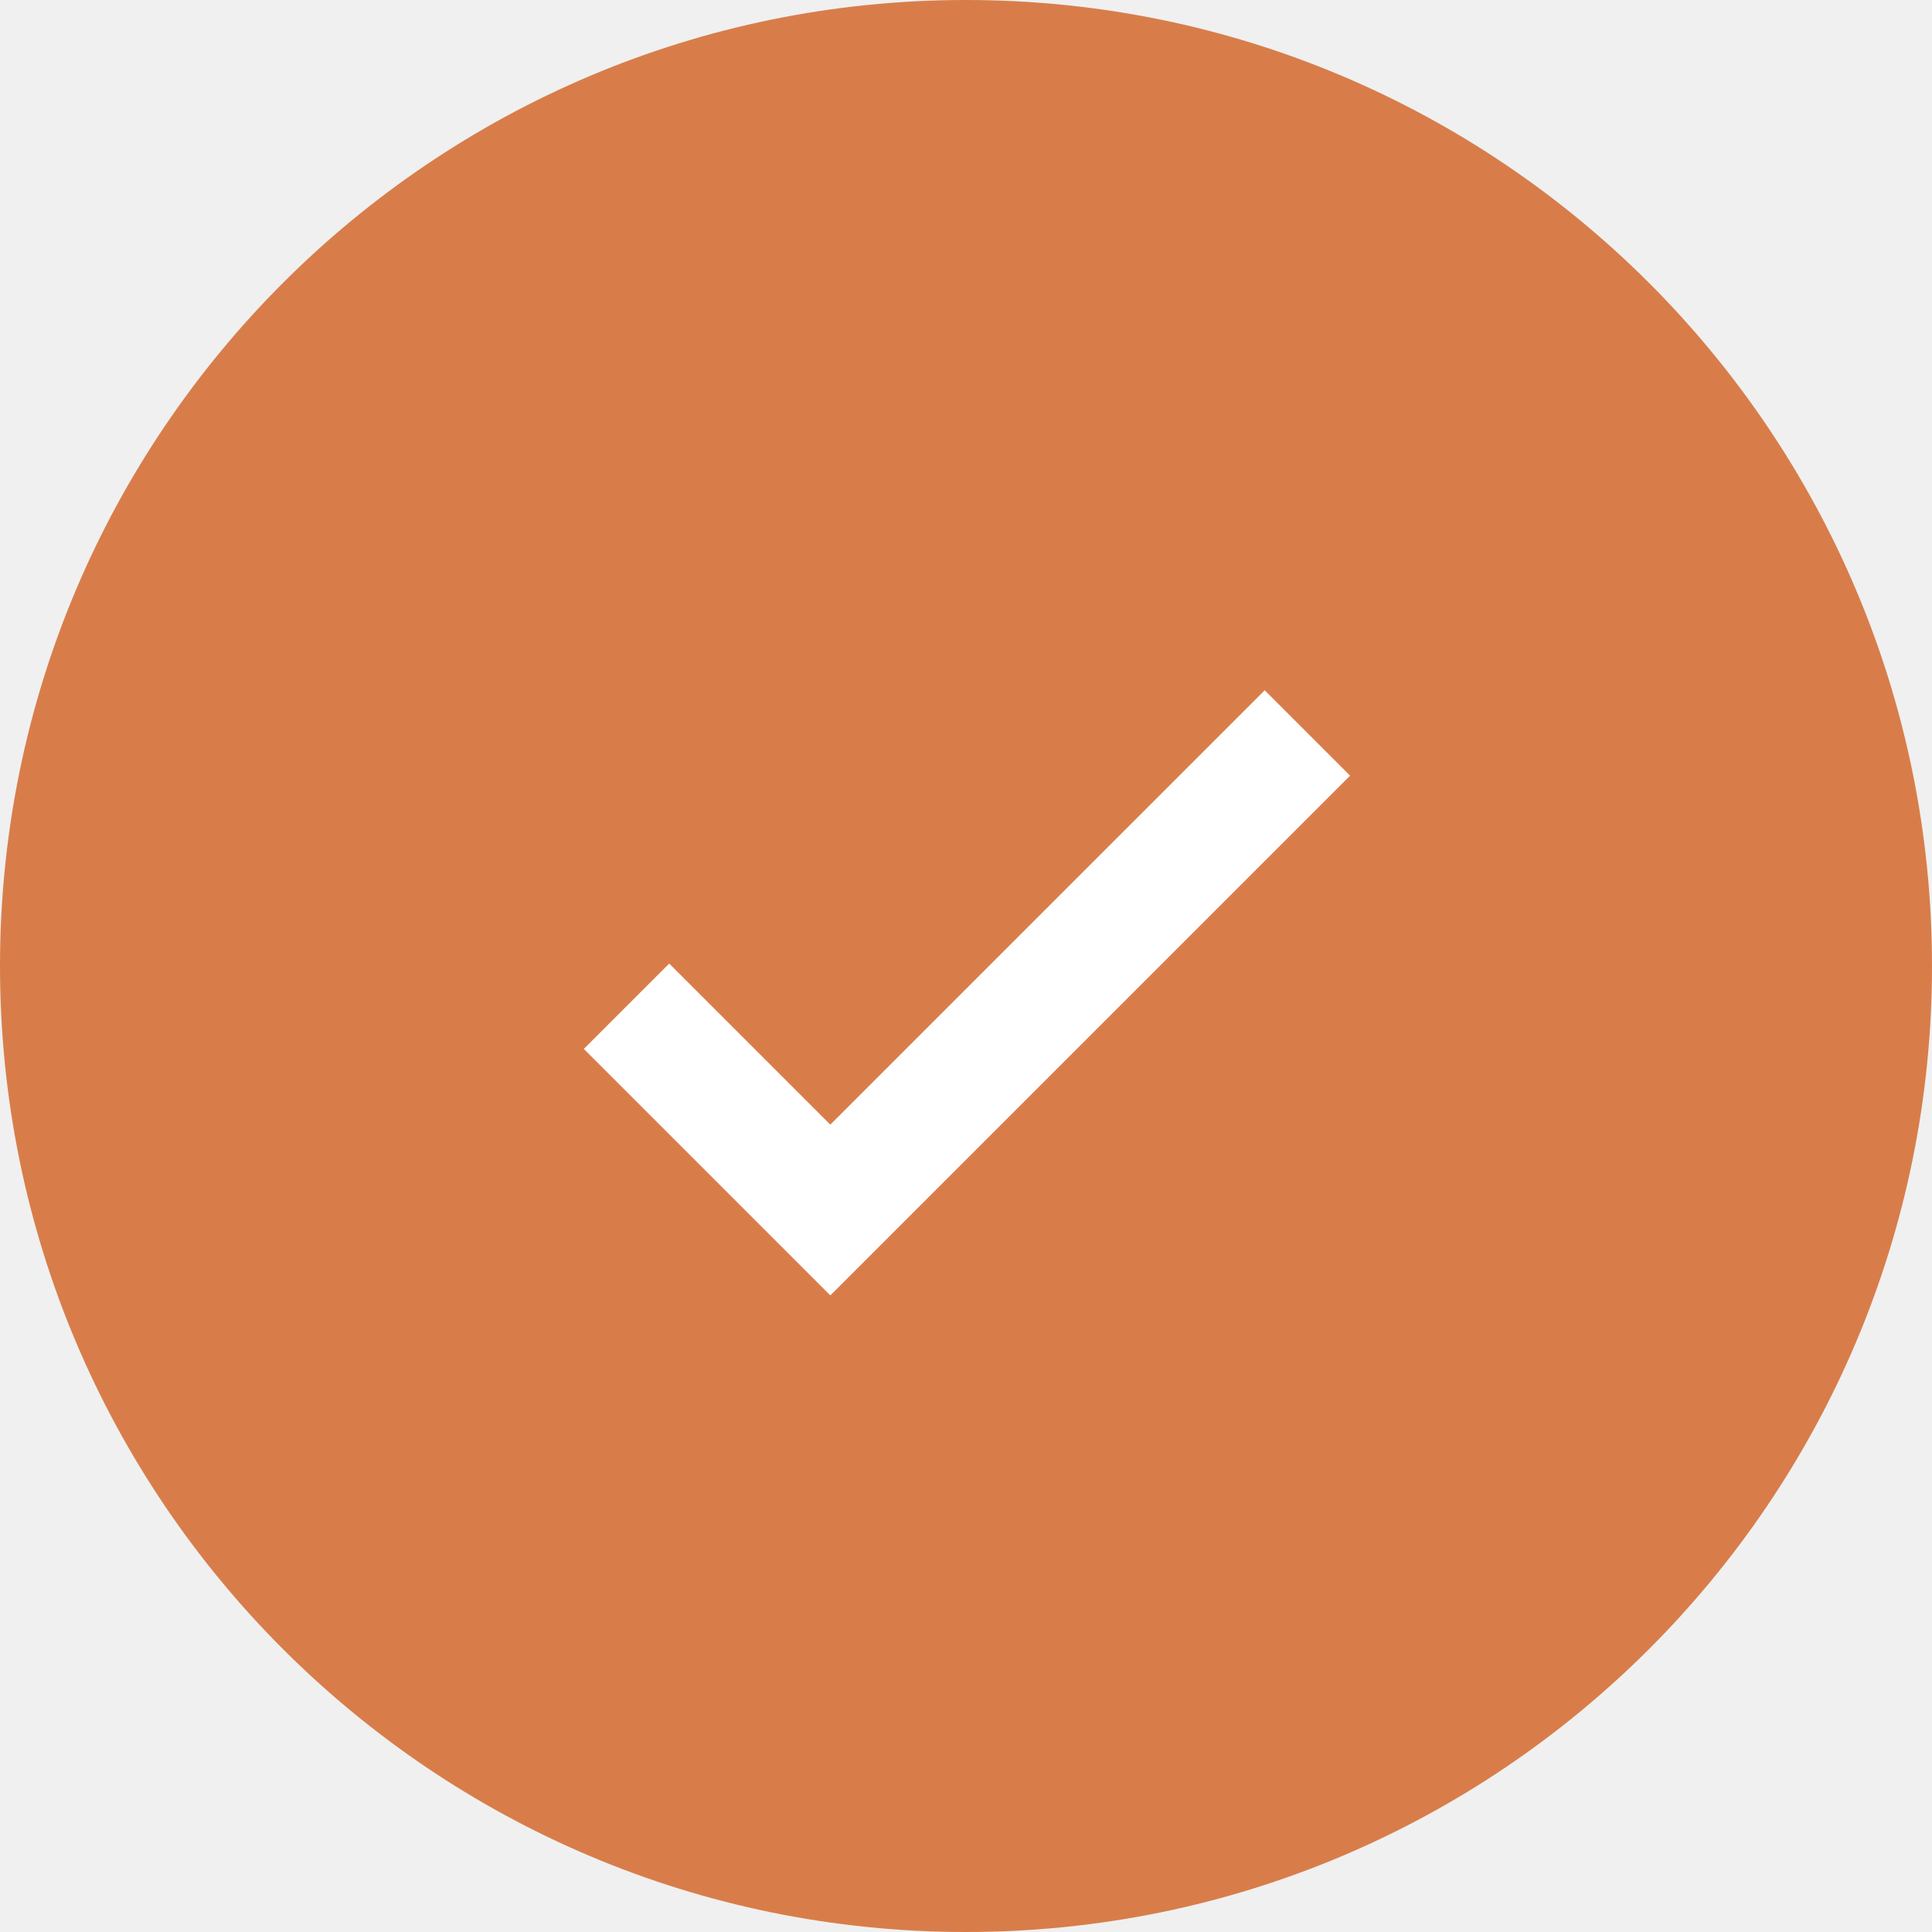
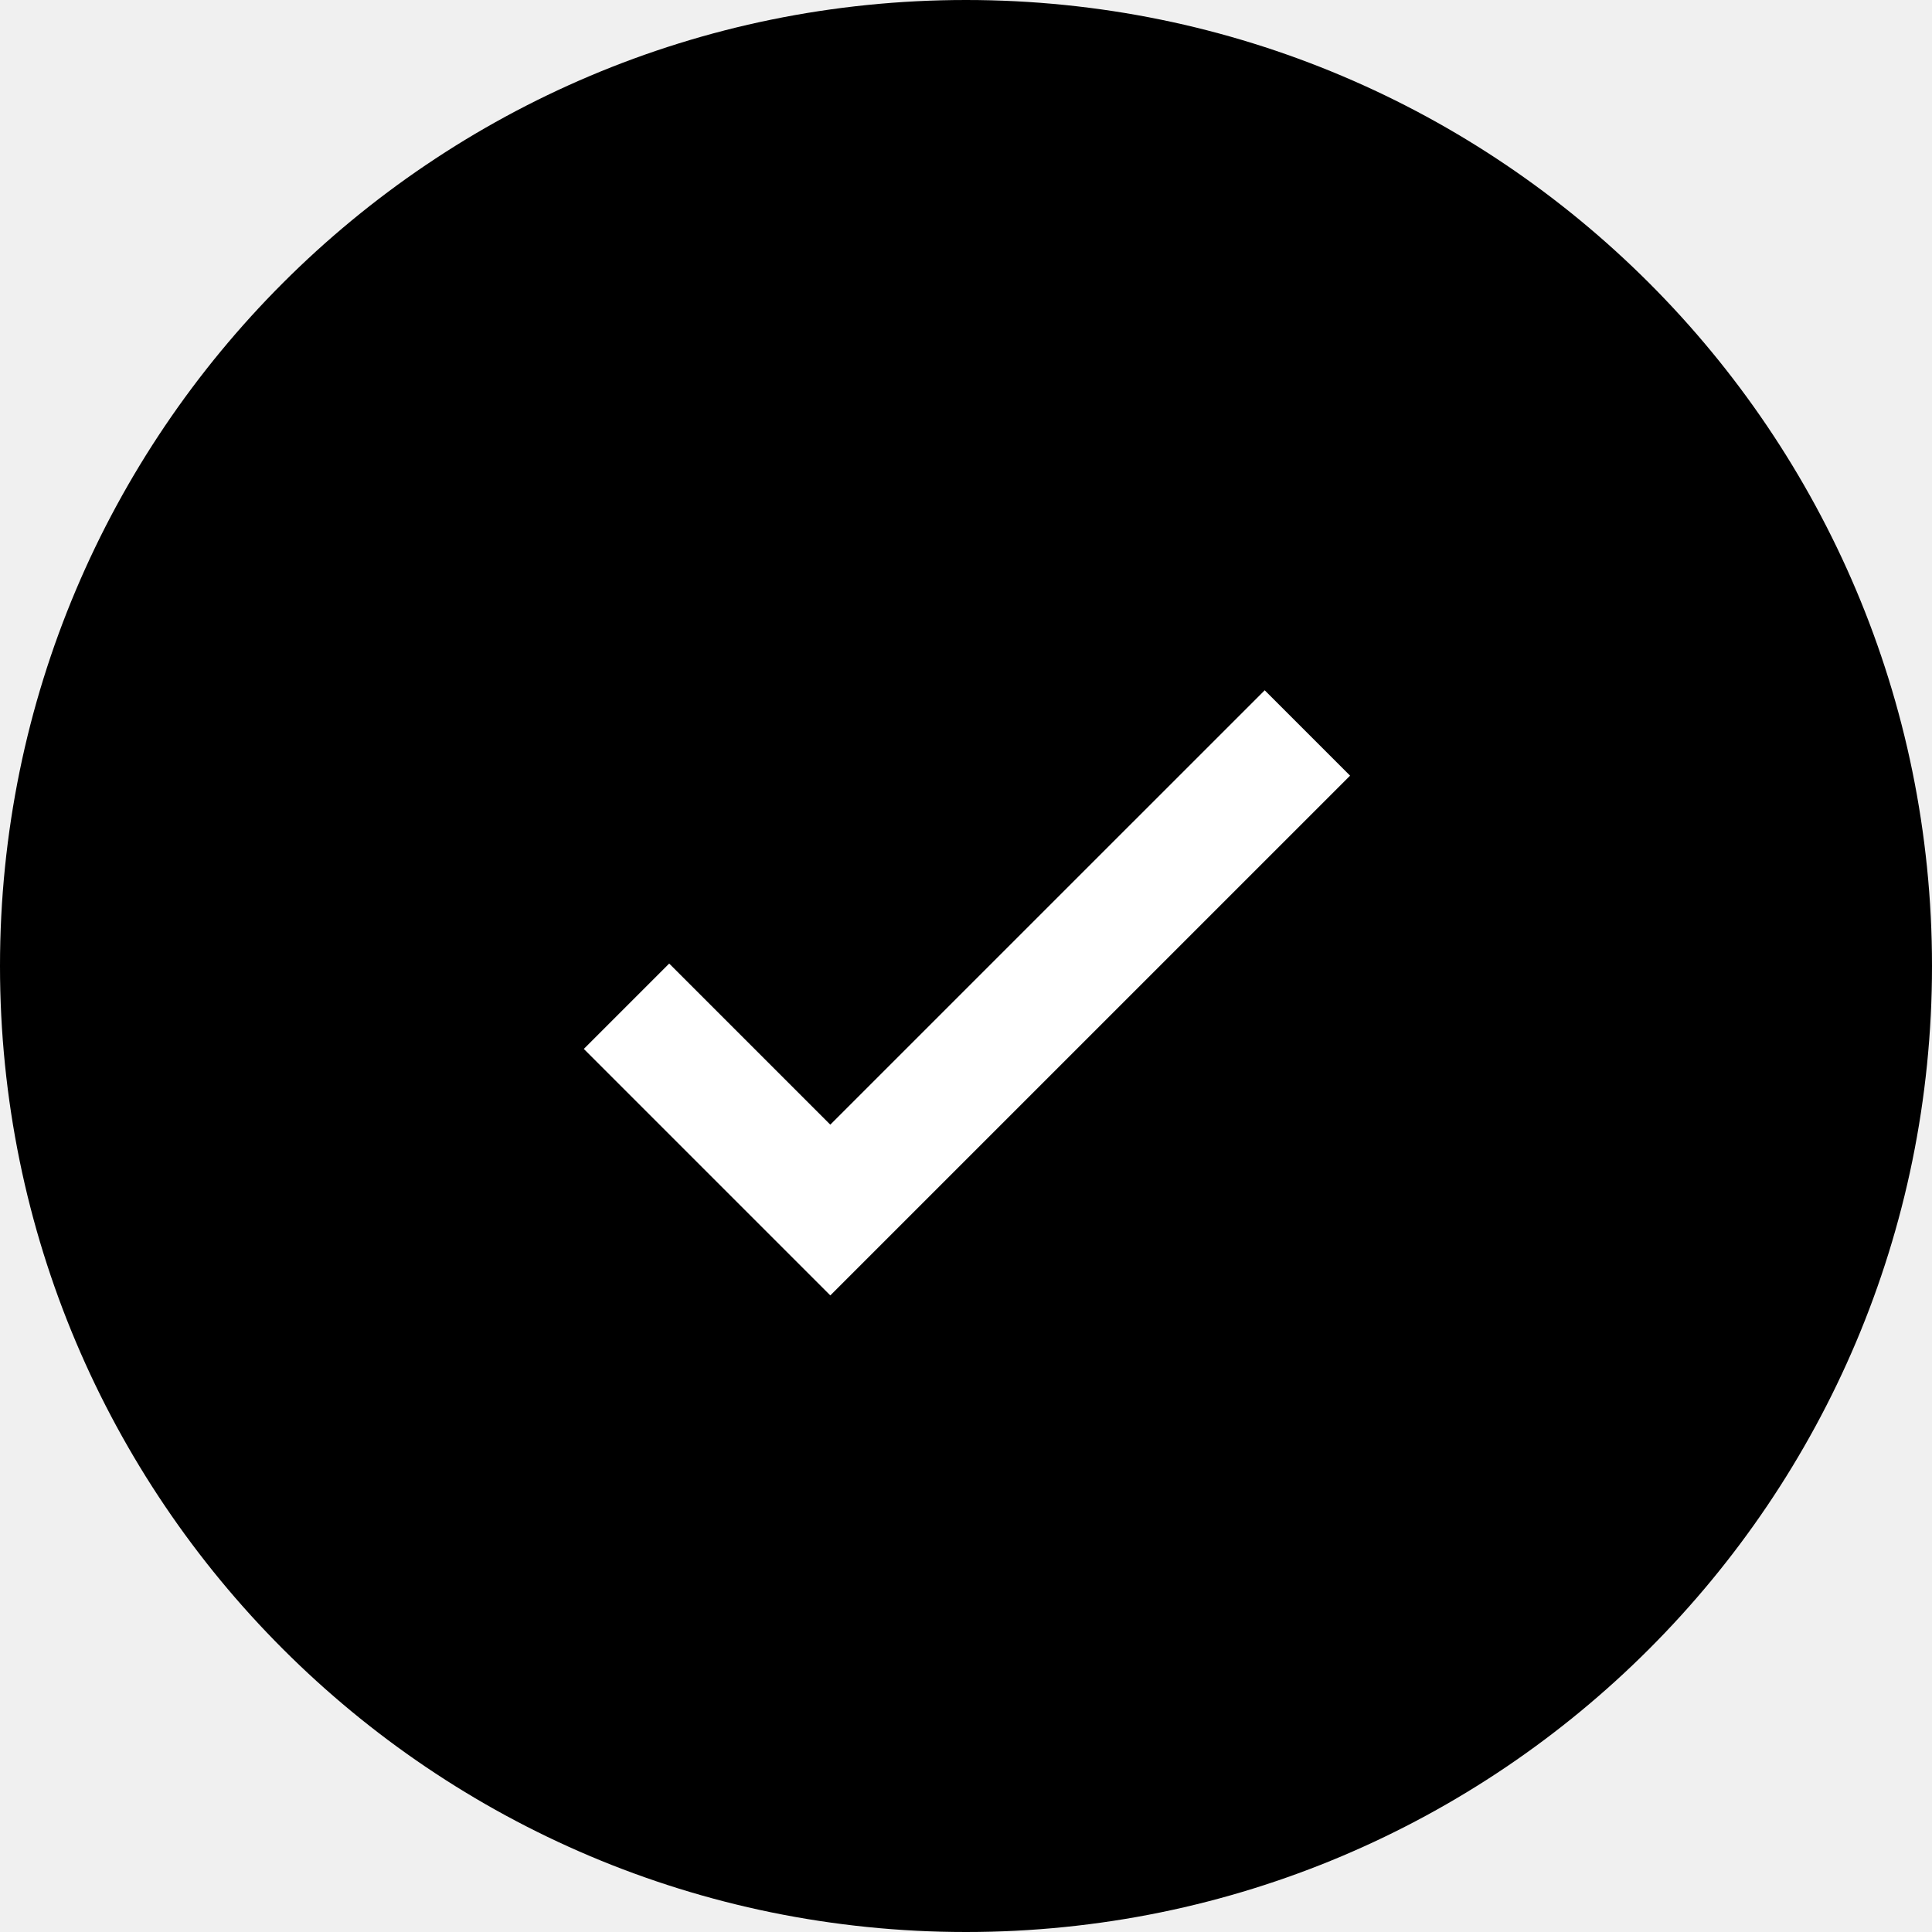
<svg xmlns="http://www.w3.org/2000/svg" width="64" height="64">
  <g fill="none" fill-rule="evenodd">
-     <circle fill="#D87D4A" cx="32" cy="32" r="32" />
+     <circle fill="black" cx="32" cy="32" r="32" />
    <path stroke="#FFF" stroke-width="4" d="m20.754 33.333 6.751 6.751 15.804-15.803" />
  </g>
</svg>
